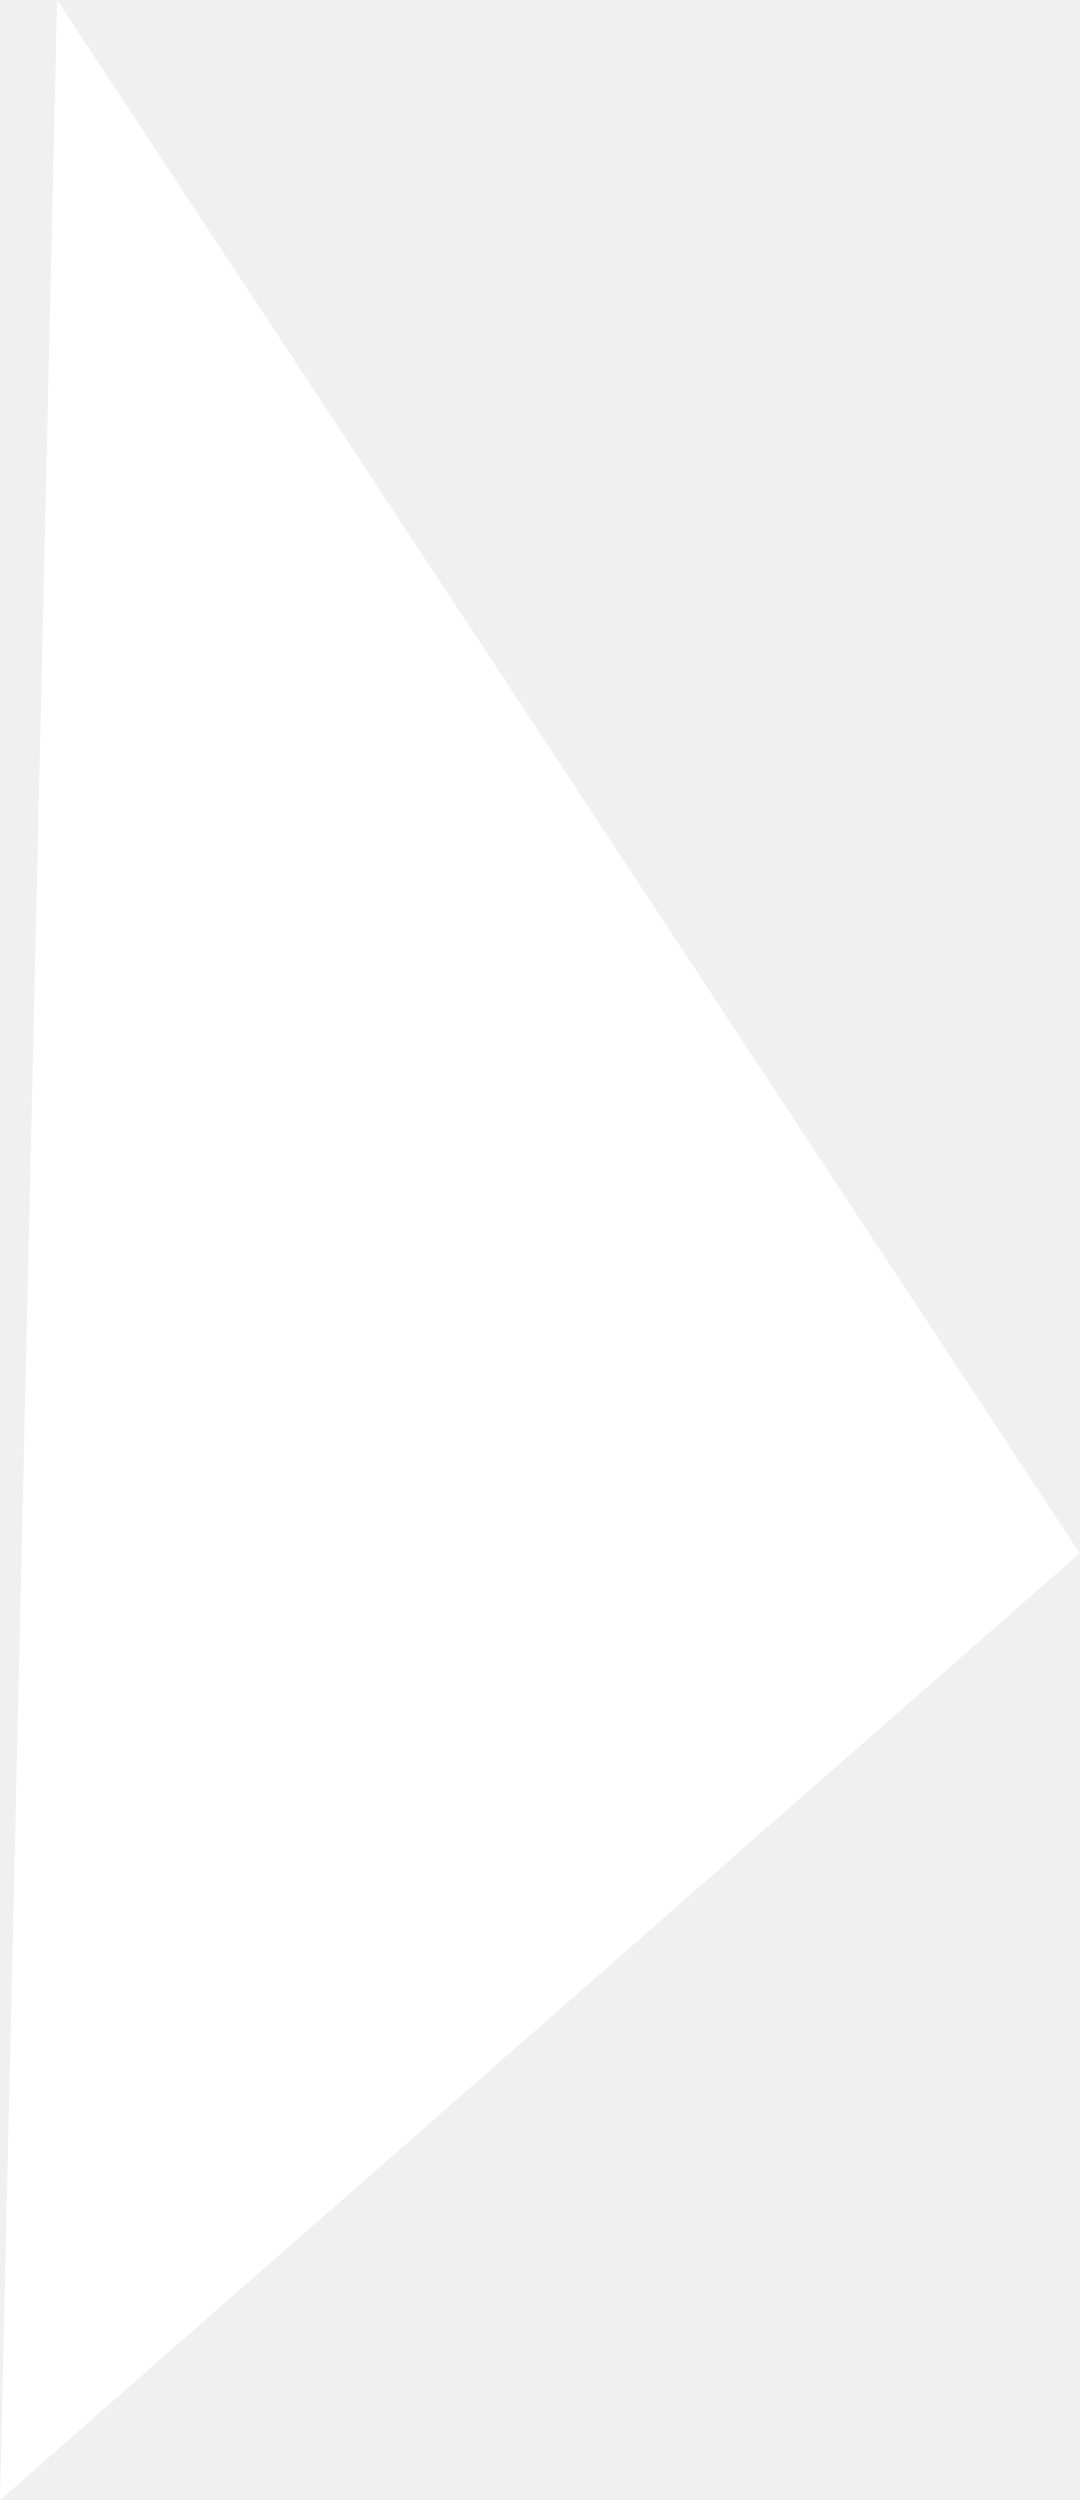
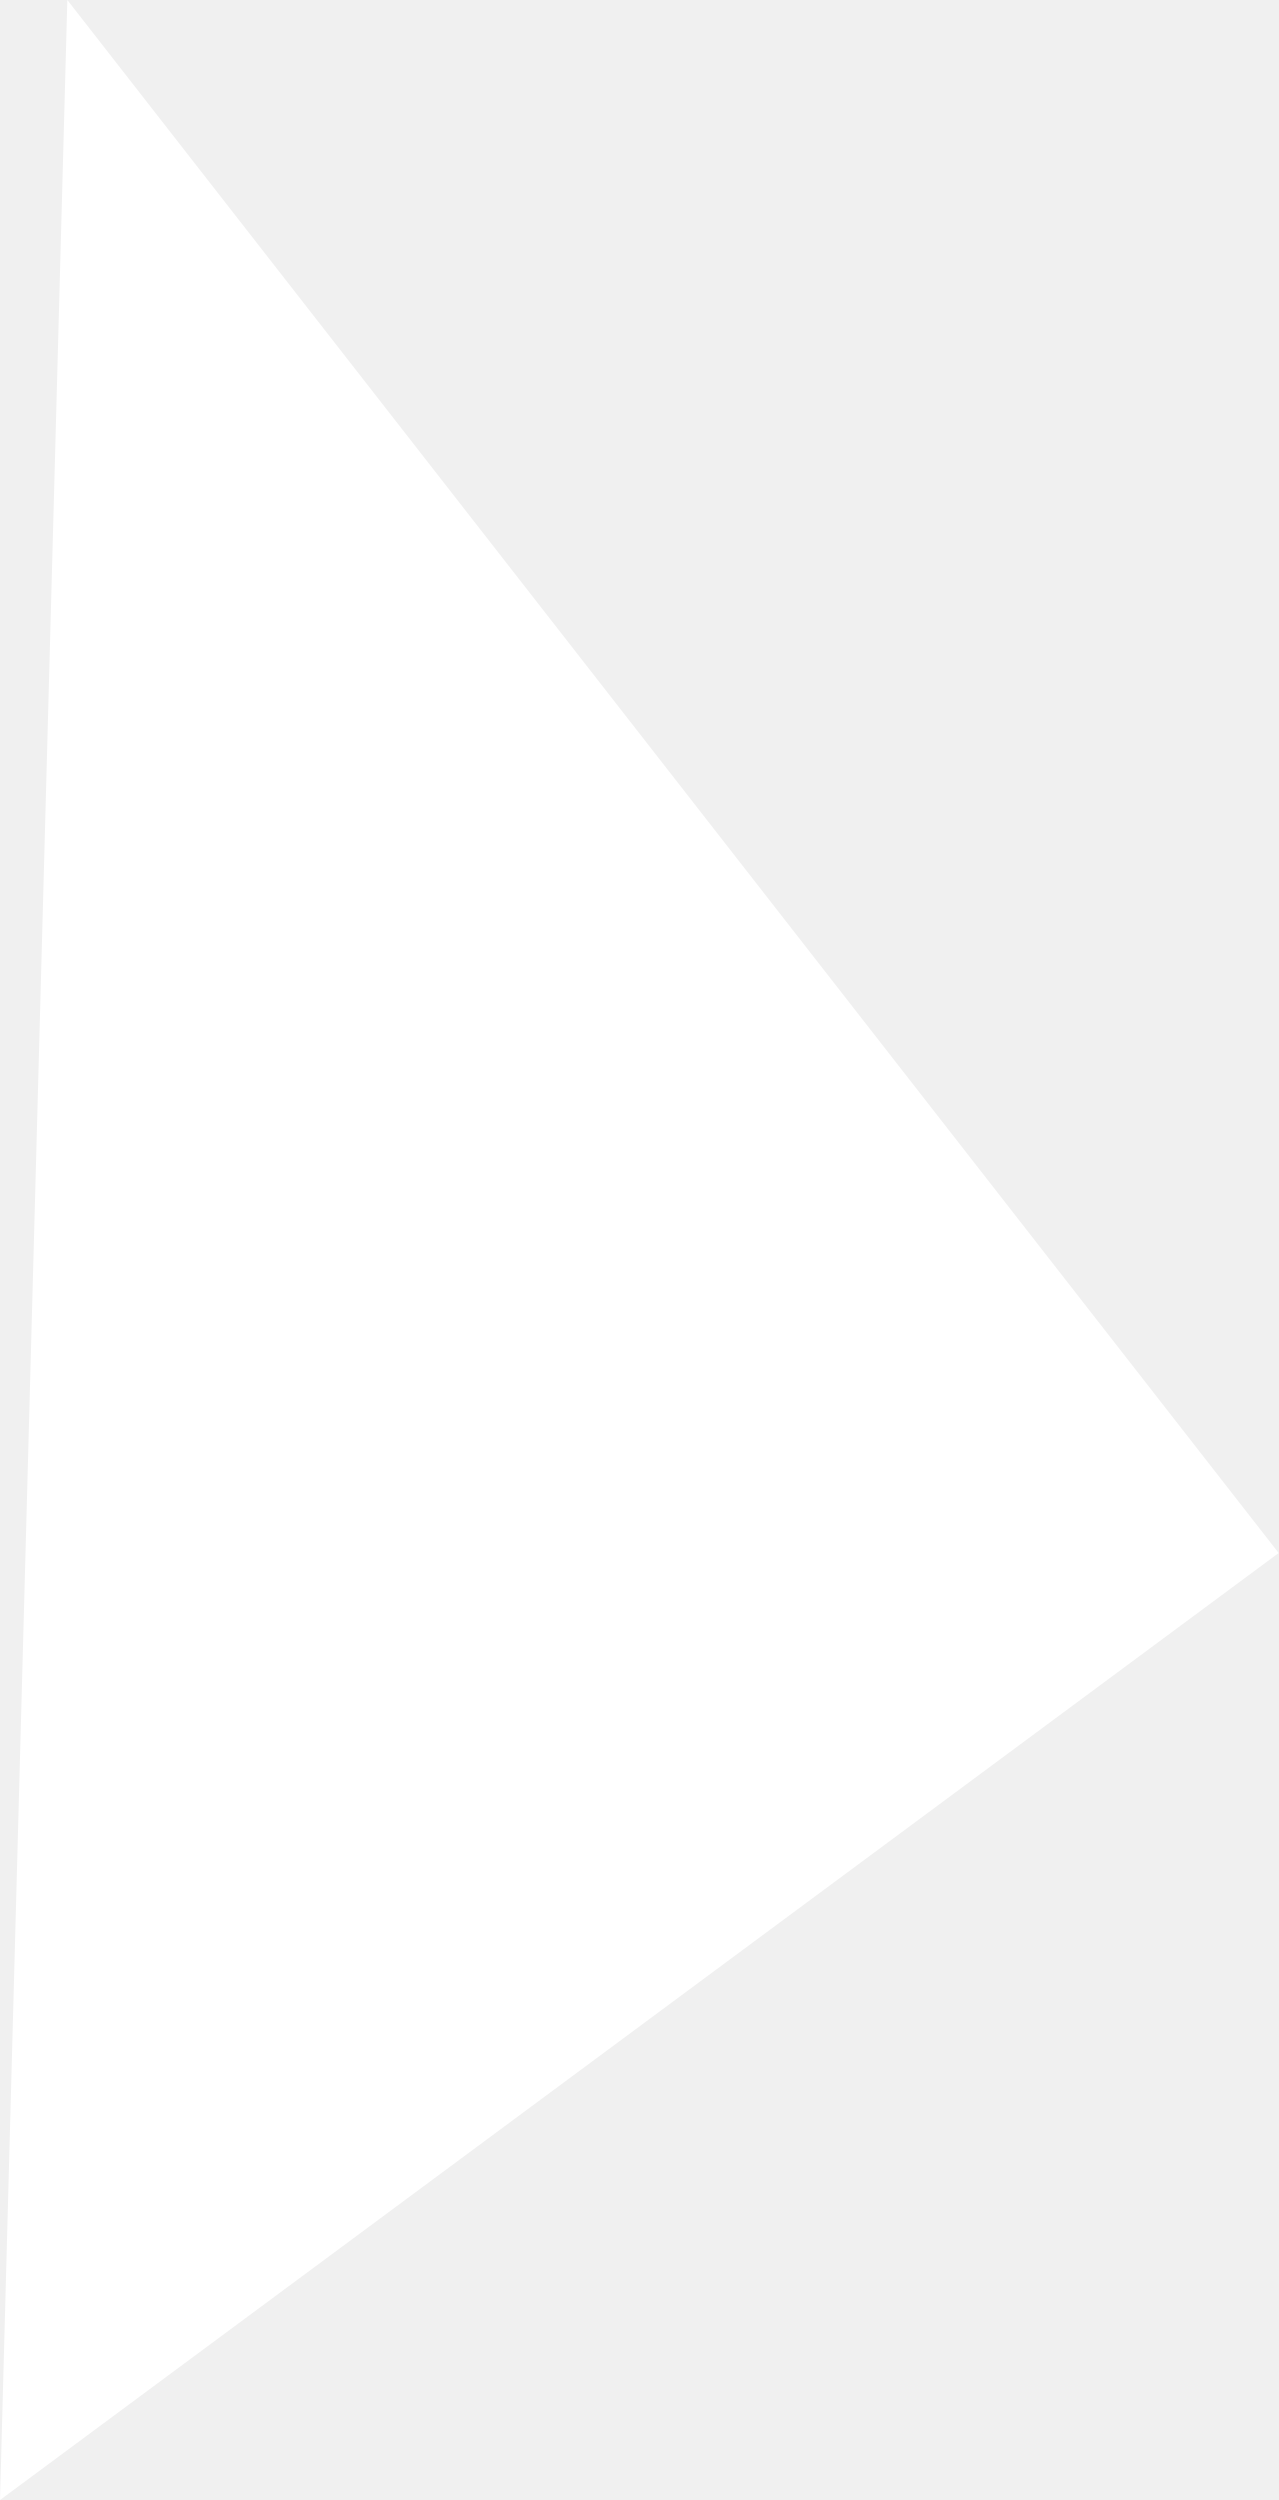
- <svg xmlns="http://www.w3.org/2000/svg" viewBox="0 0 15.51 35.91">
-   <g id="b3a459b2-75d4-42bb-8056-287c86b0cc46" data-name="Layer 2">
-     <g id="b9d681b8-e582-46b6-ad53-53c6eac4d86c" data-name="Layer 1">
-       <polyline points="0.82 0 15.51 22.31 0 35.91" fill="#fff" />
+ <svg xmlns="http://www.w3.org/2000/svg" viewBox="0 0 38.36 75">
+   <g id="ac5f7642-b0ee-4d22-ab61-a607118f2303" data-name="Layer 2">
+     <g id="afeb6361-0cc2-4b9a-85a4-3900d7f028e5" data-name="Layer 1">
+       <polyline points="2.02 0 38.36 46.59 0 75" fill="#fff" />
    </g>
  </g>
</svg>
